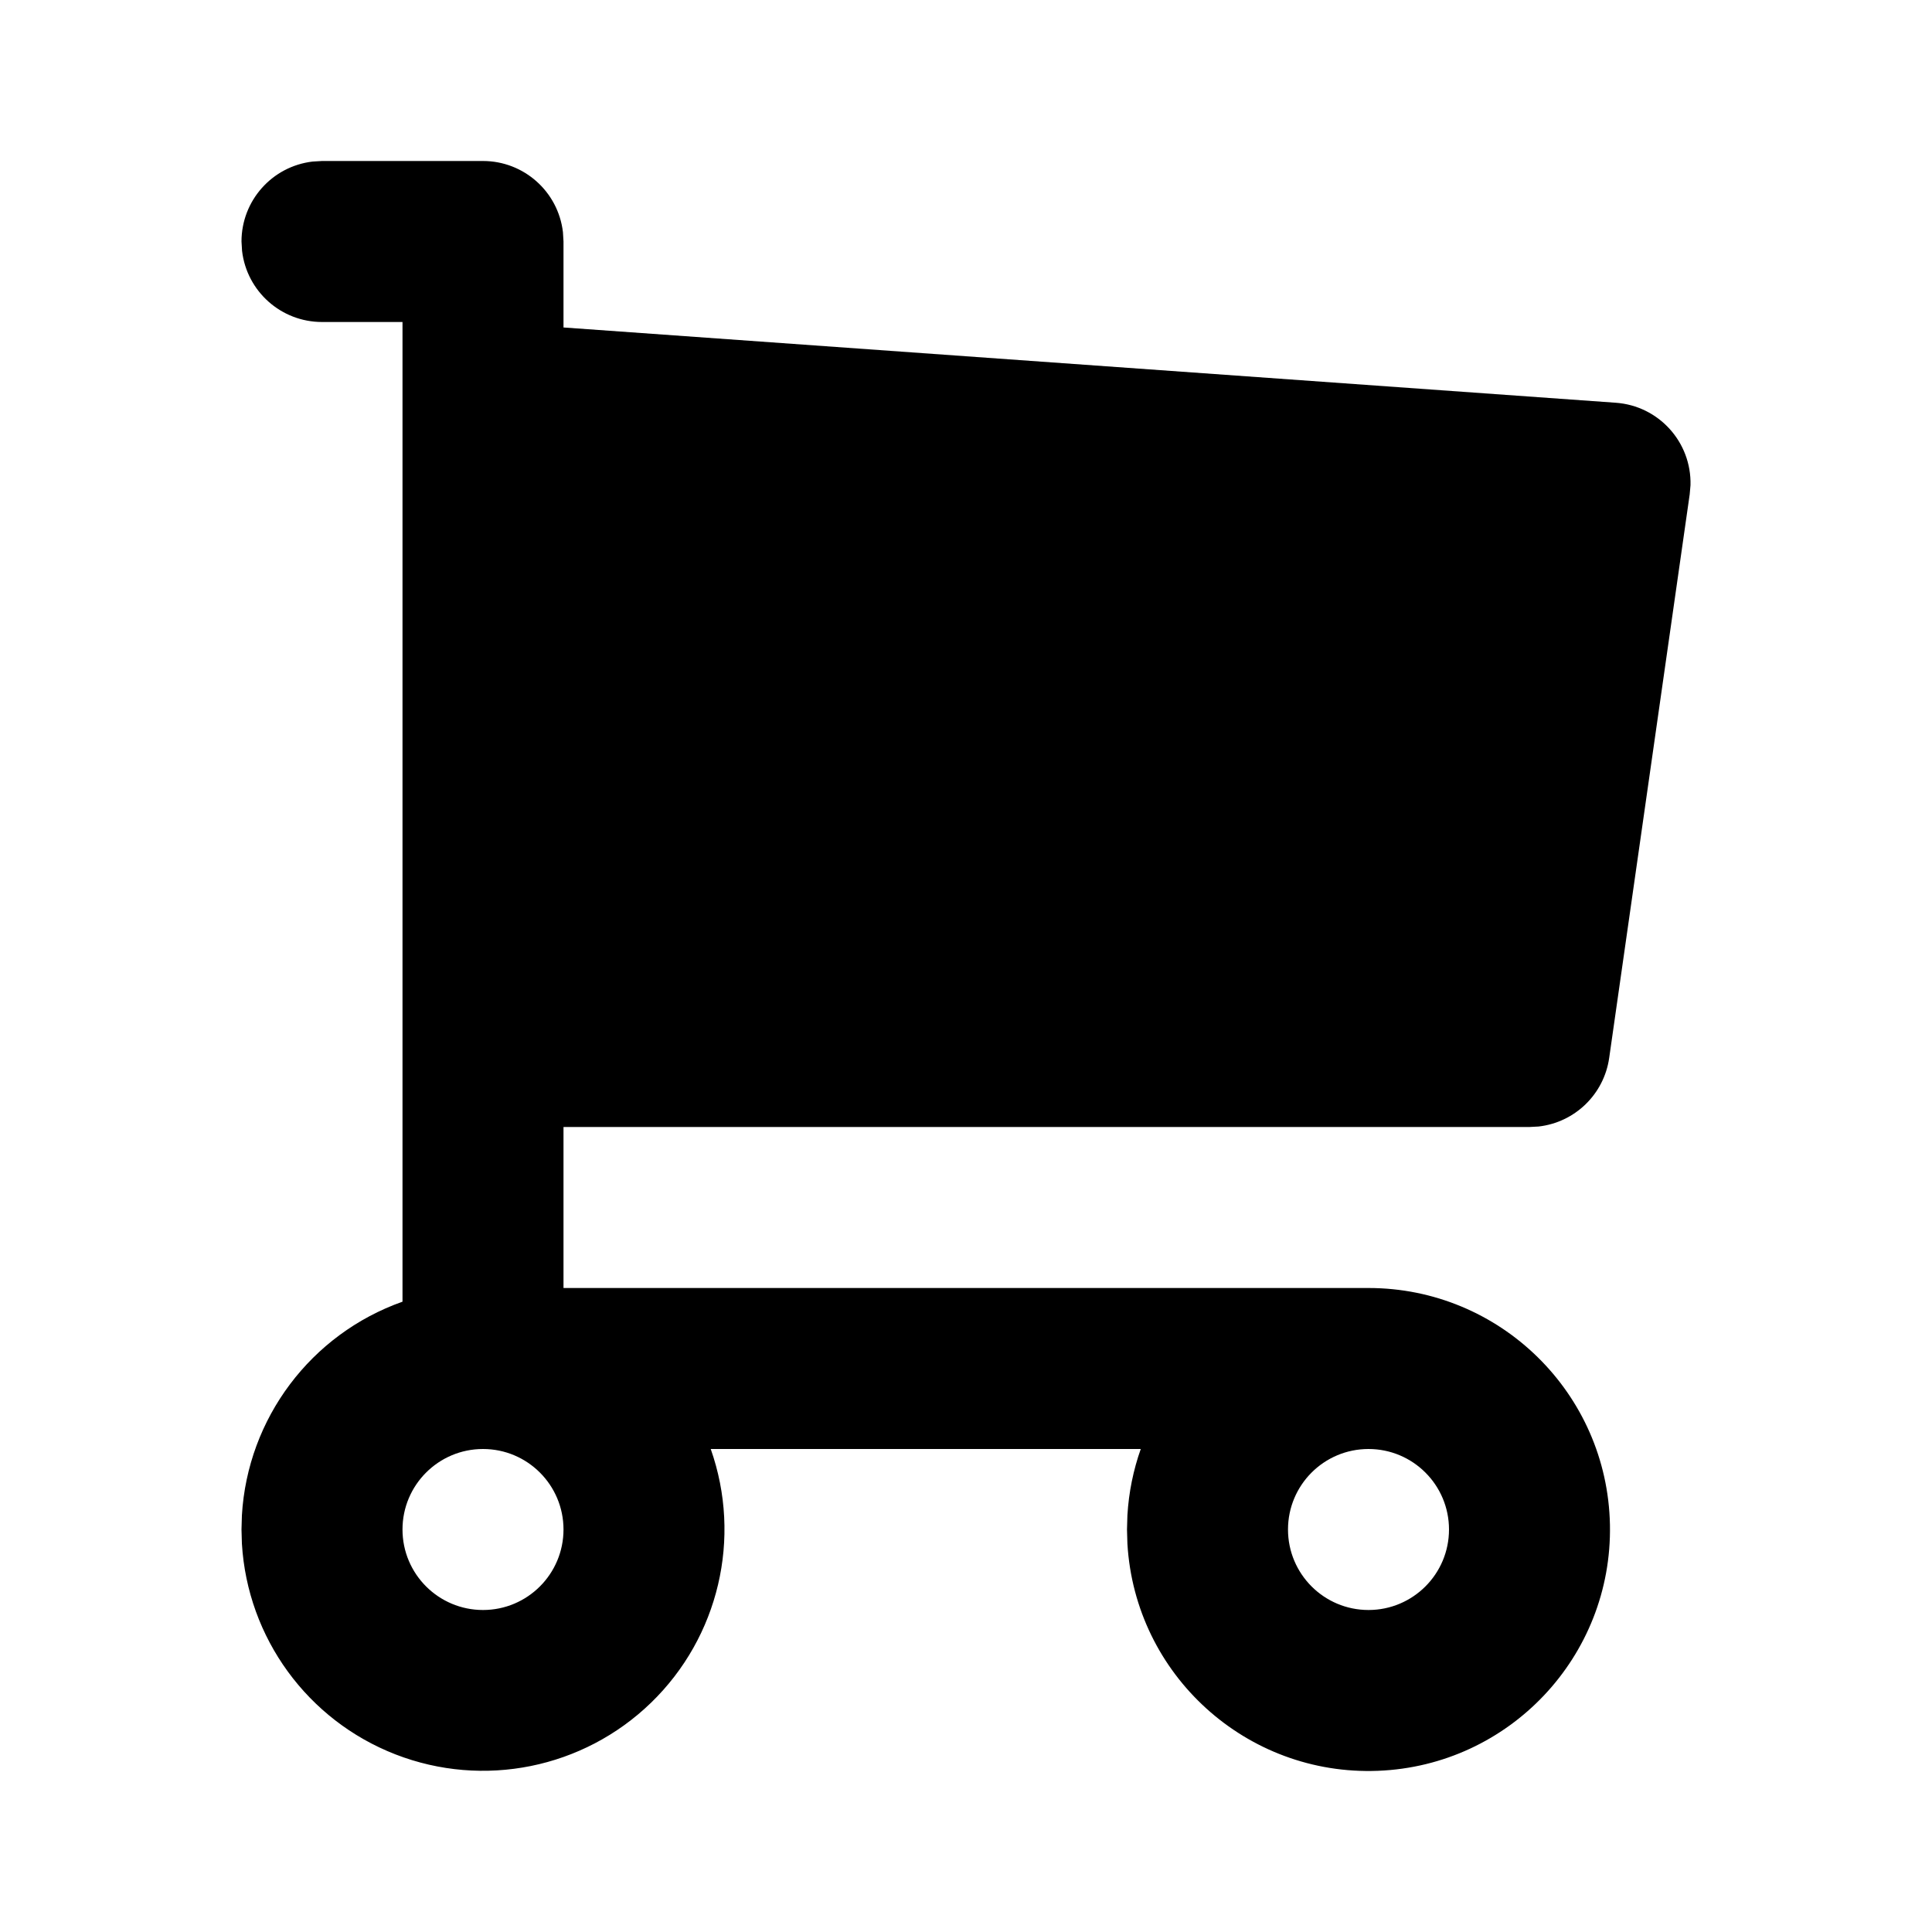
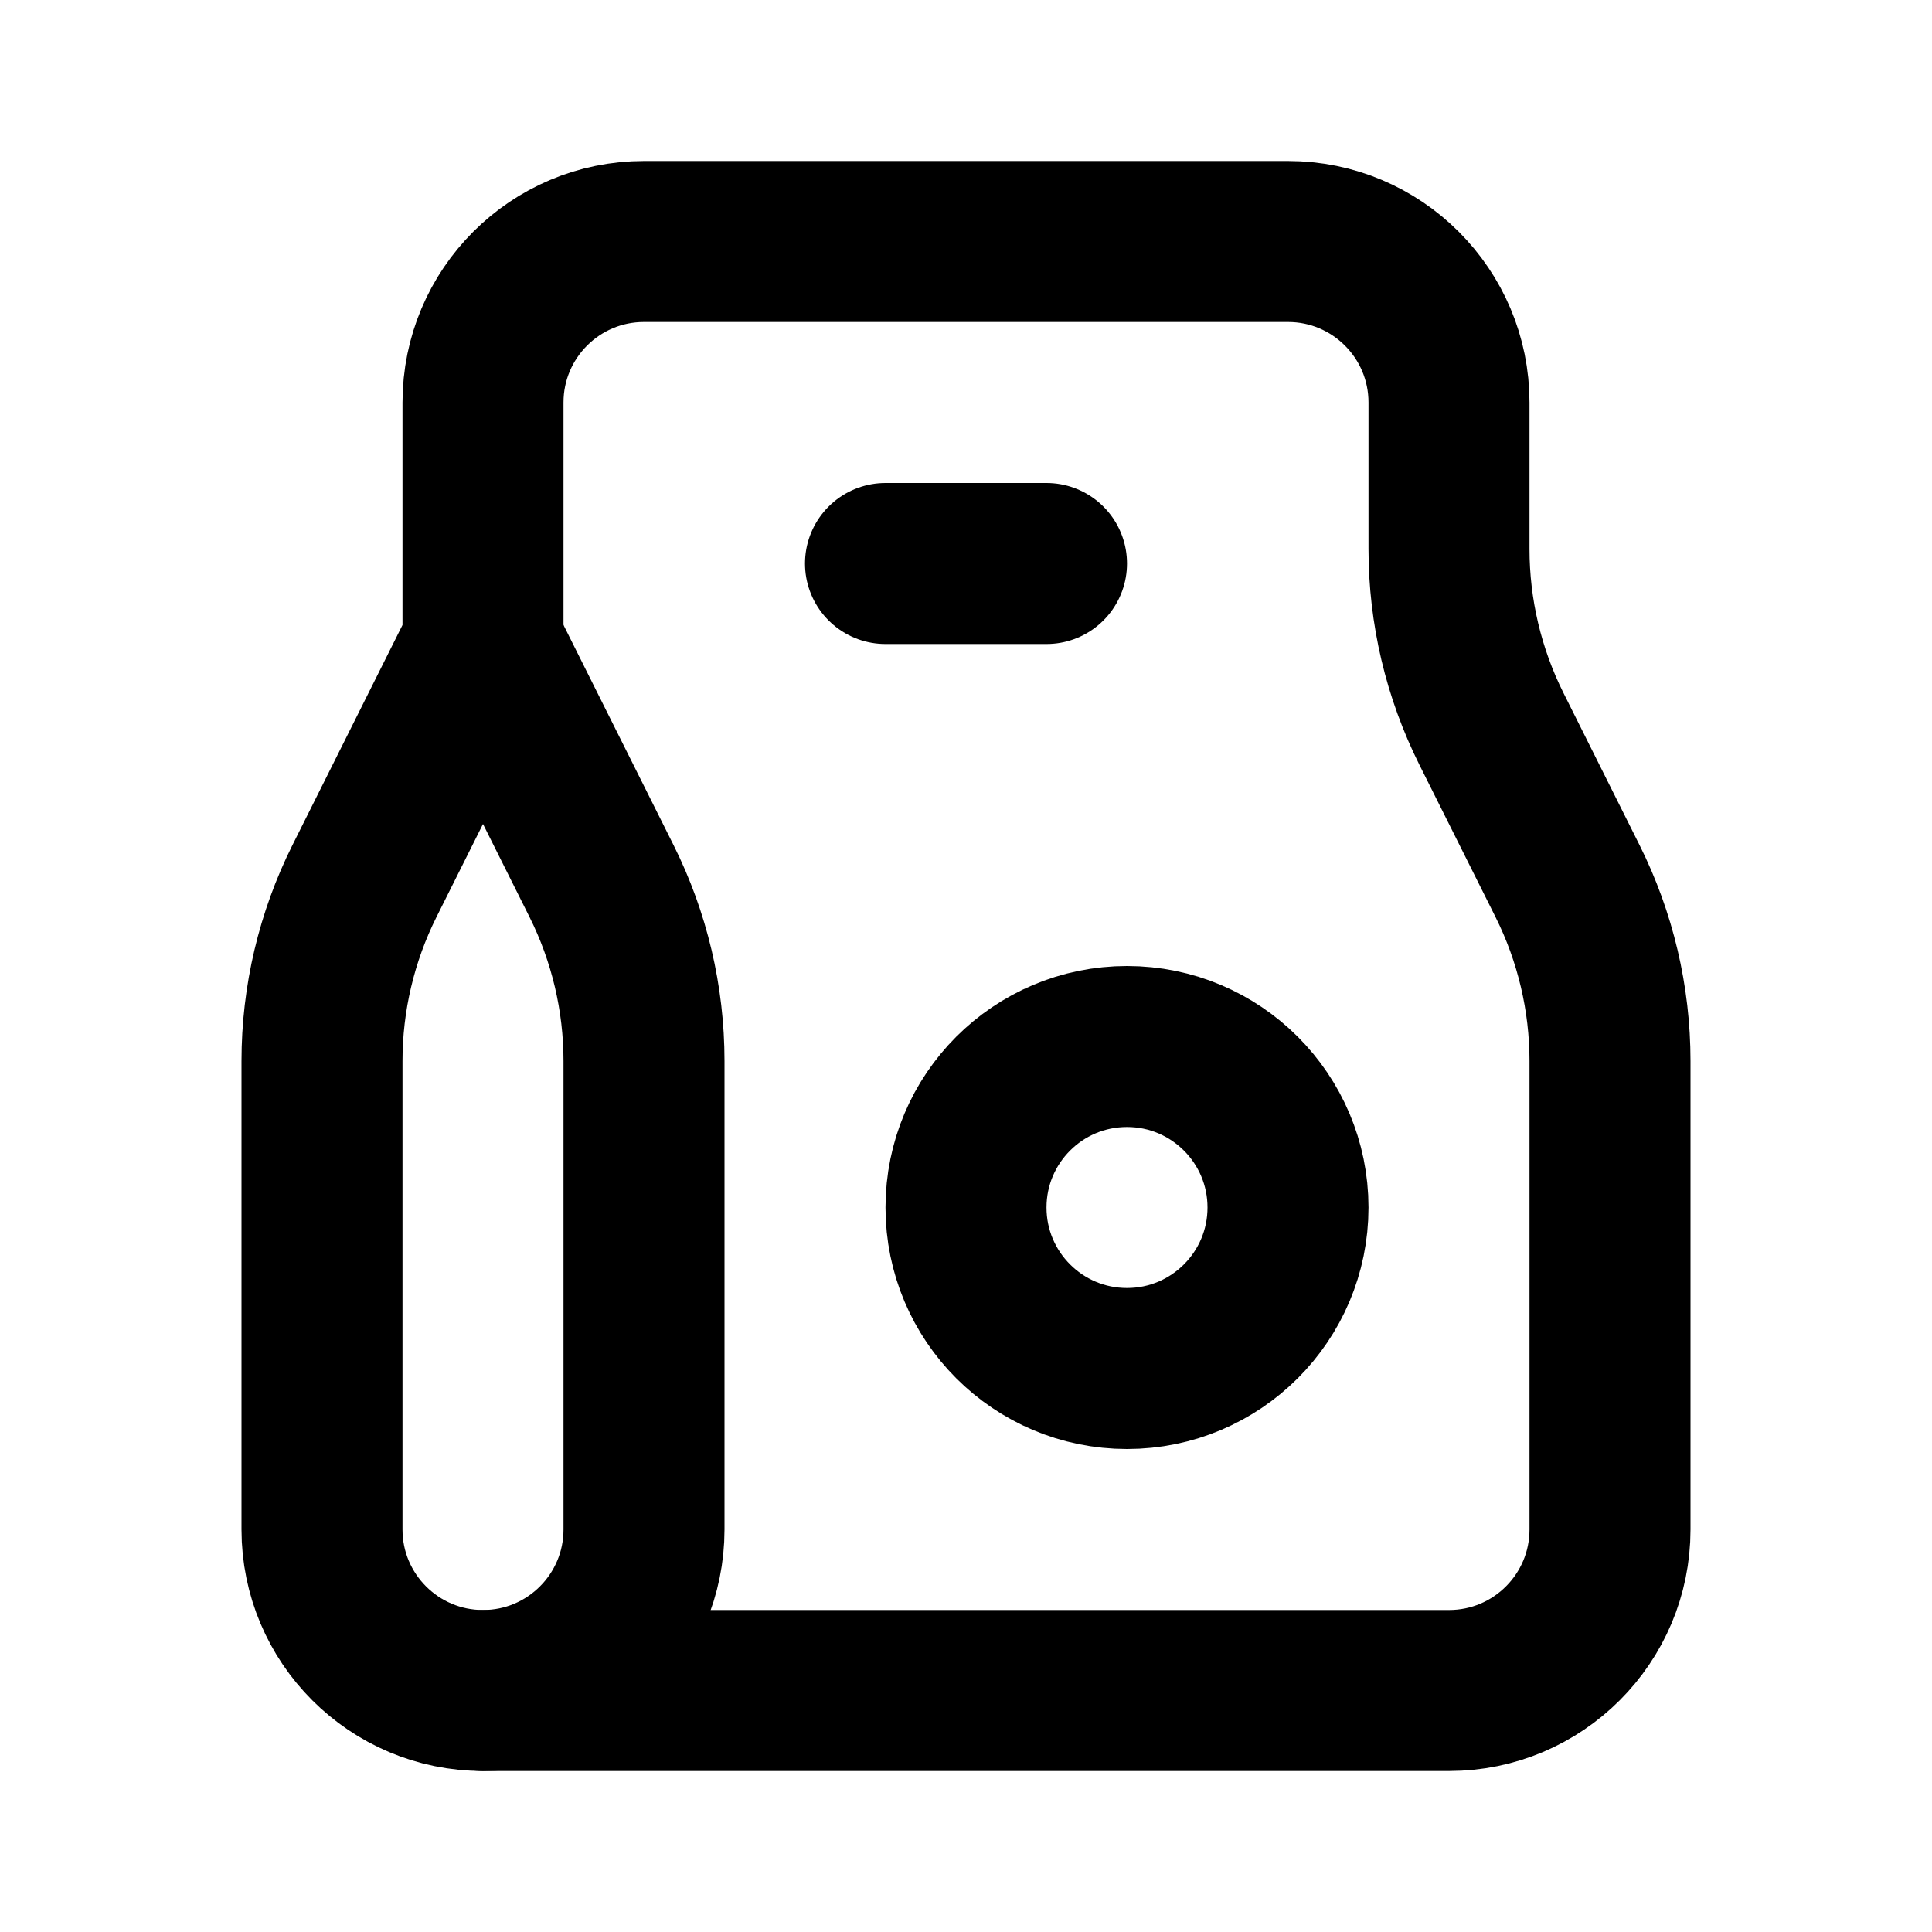
- <svg xmlns="http://www.w3.org/2000/svg" width="24" height="24" viewBox="0 0 24 24" fill="currentColor" class="icon icon-tabler icons-tabler-filled icon-tabler-shopping-cart">
+ <svg xmlns="http://www.w3.org/2000/svg" width="24" height="24" viewBox="0 0 24 24" fill="none" stroke="currentColor" stroke-width="2" stroke-linecap="round" stroke-linejoin="round" class="icon icon-tabler icons-tabler-outline icon-tabler-paper-bag">
  <path stroke="none" d="M0 0h24v24H0z" fill="none" />
-   <path d="M6 2a1 1 0 0 1 .993 .883l.007 .117v1.068l13.071 .935a1 1 0 0 1 .929 1.024l-.01 .114l-1 7a1 1 0 0 1 -.877 .853l-.113 .006h-12v2h10a3 3 0 1 1 -2.995 3.176l-.005 -.176l.005 -.176c.017 -.288 .074 -.564 .166 -.824h-5.342a3 3 0 1 1 -5.824 1.176l-.005 -.176l.005 -.176a3.002 3.002 0 0 1 1.995 -2.654v-12.17h-1a1 1 0 0 1 -.993 -.883l-.007 -.117a1 1 0 0 1 .883 -.993l.117 -.007h2zm0 16a1 1 0 1 0 0 2a1 1 0 0 0 0 -2zm11 0a1 1 0 1 0 0 2a1 1 0 0 0 0 -2z" />
+   <path d="M8 3h8a2 2 0 0 1 2 2v1.82a5 5 0 0 0 .528 2.236l.944 1.888a5 5 0 0 1 .528 2.236v5.82a2 2 0 0 1 -2 2h-12a2 2 0 0 1 -2 -2v-5.82a5 5 0 0 1 .528 -2.236l1.472 -2.944v-3a2 2 0 0 1 2 -2z" />
+   <path d="M14 15m-2 0a2 2 0 1 0 4 0a2 2 0 1 0 -4 0" />
+   <path d="M6 21a2 2 0 0 0 2 -2v-5.82a5 5 0 0 0 -.528 -2.236l-1.472 -2.944" />
+   <path d="M11 7h2" />
</svg>
